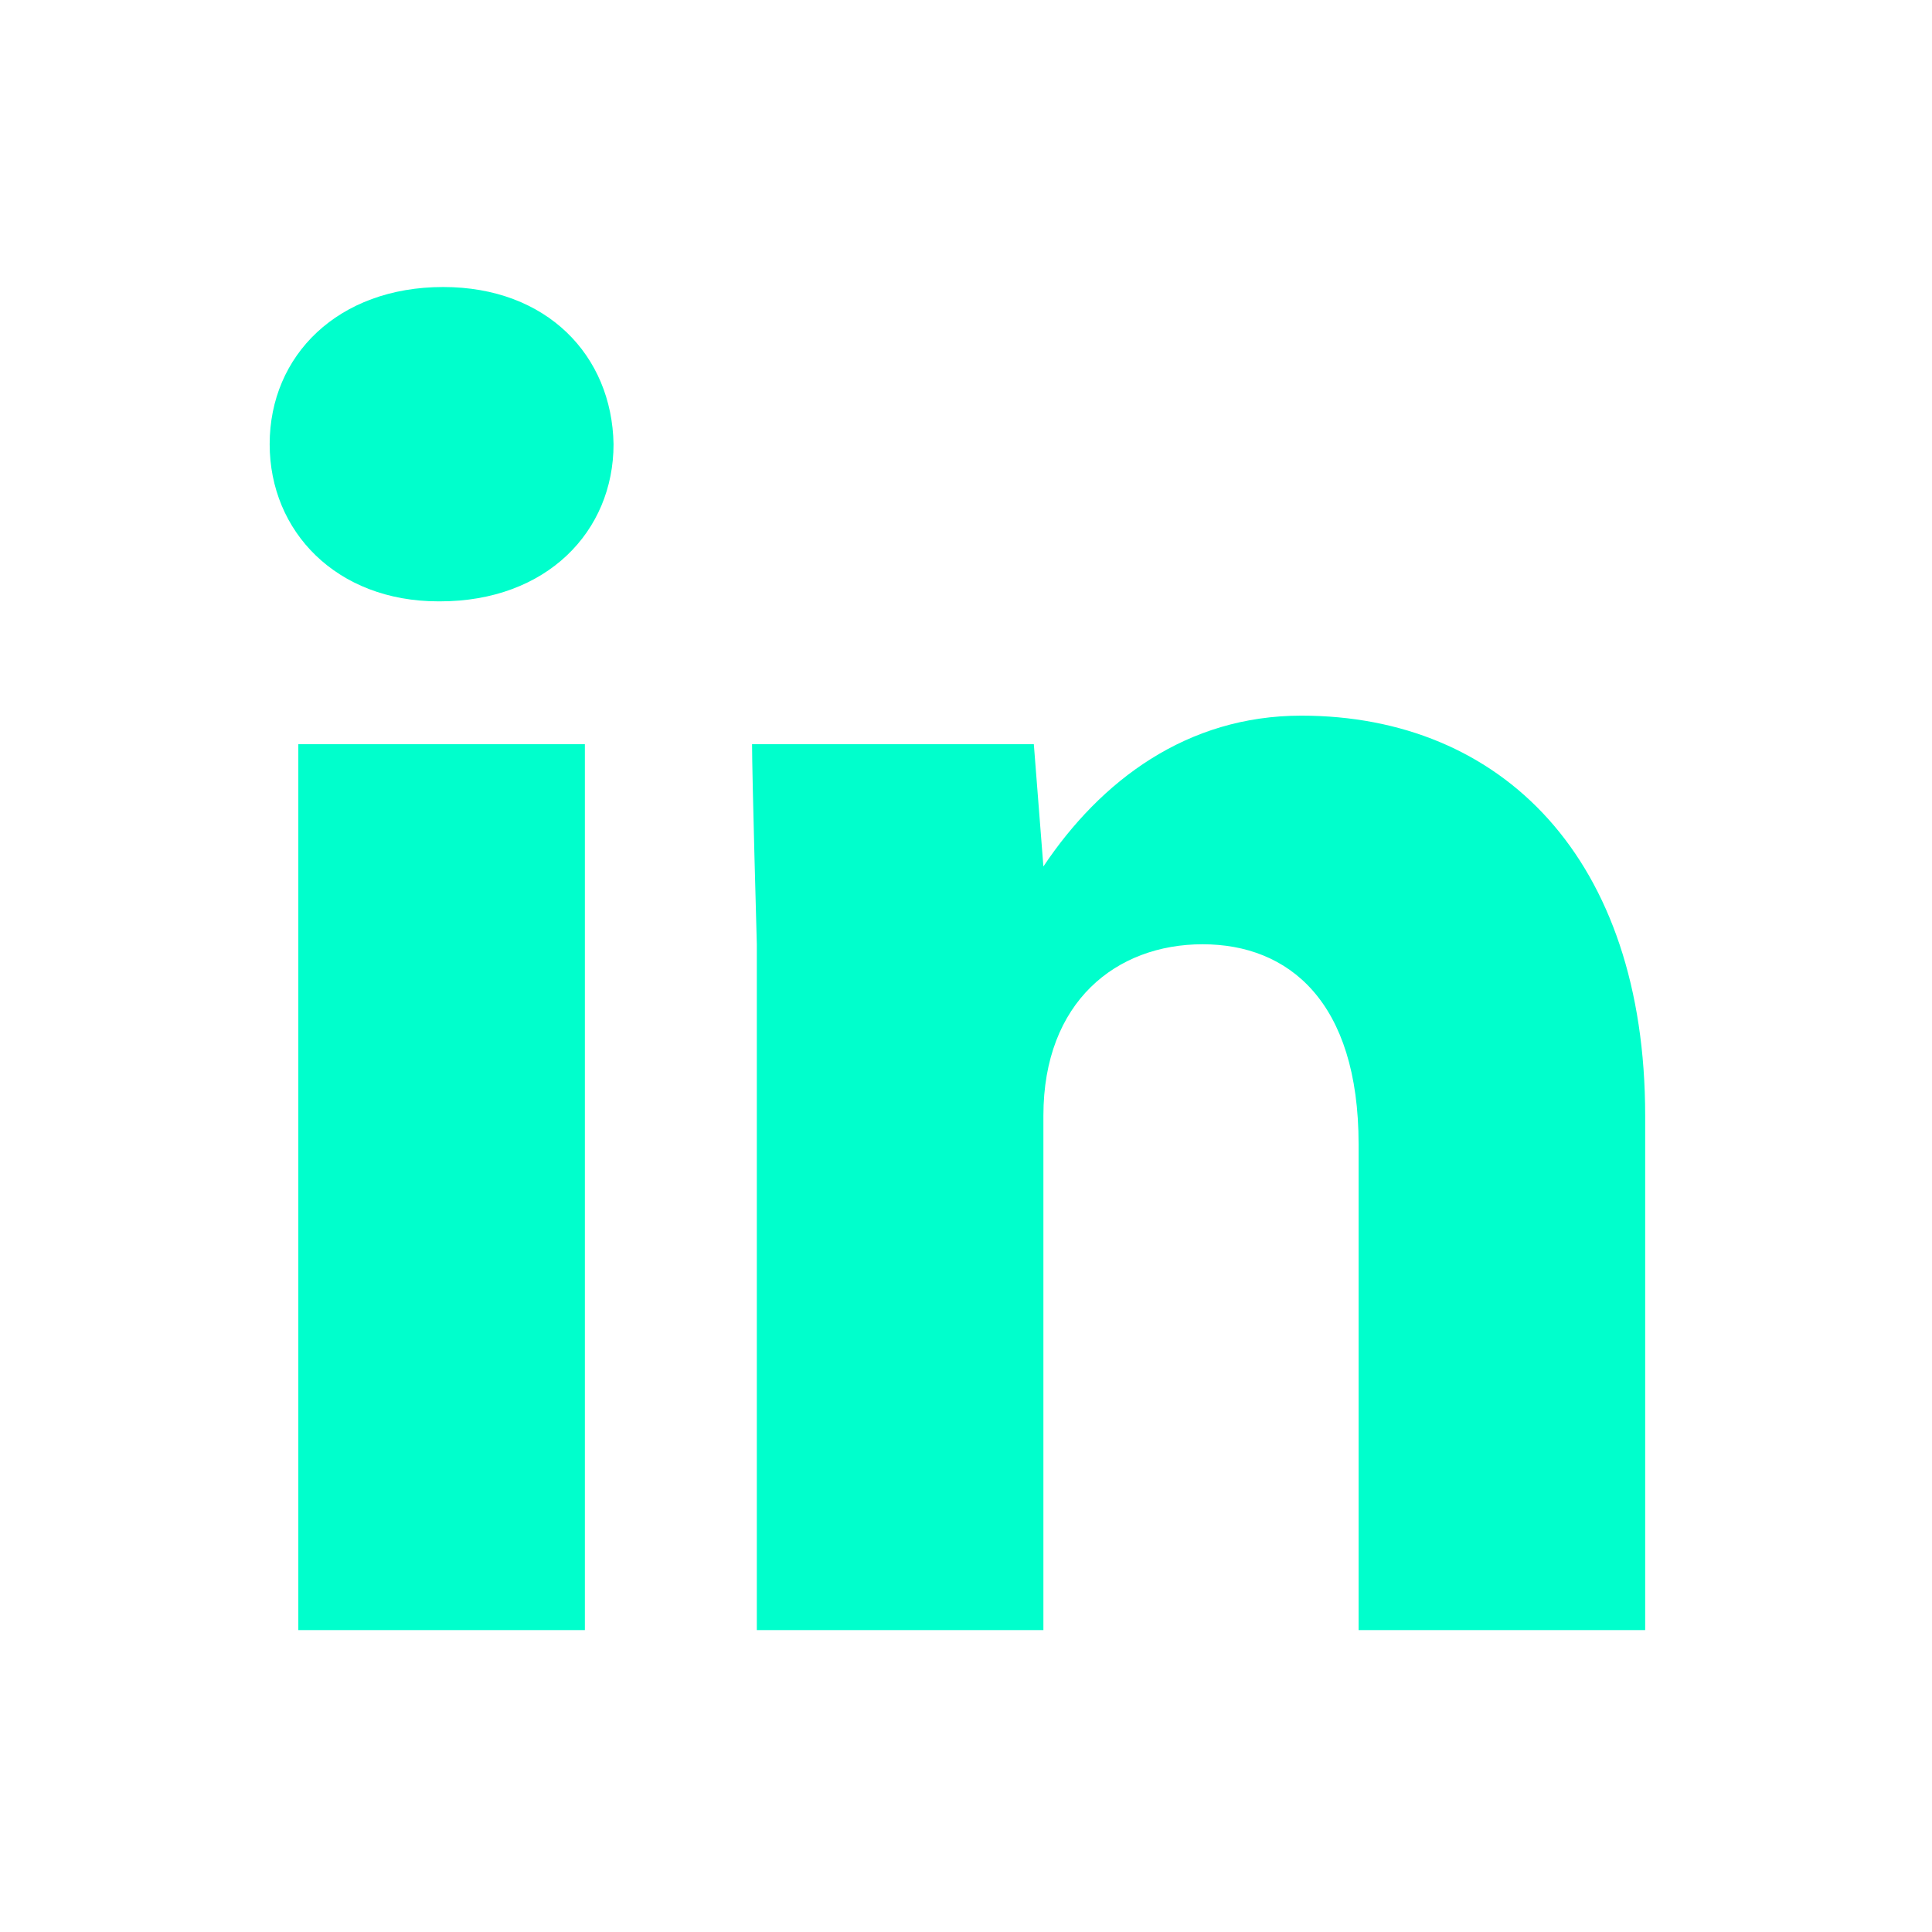
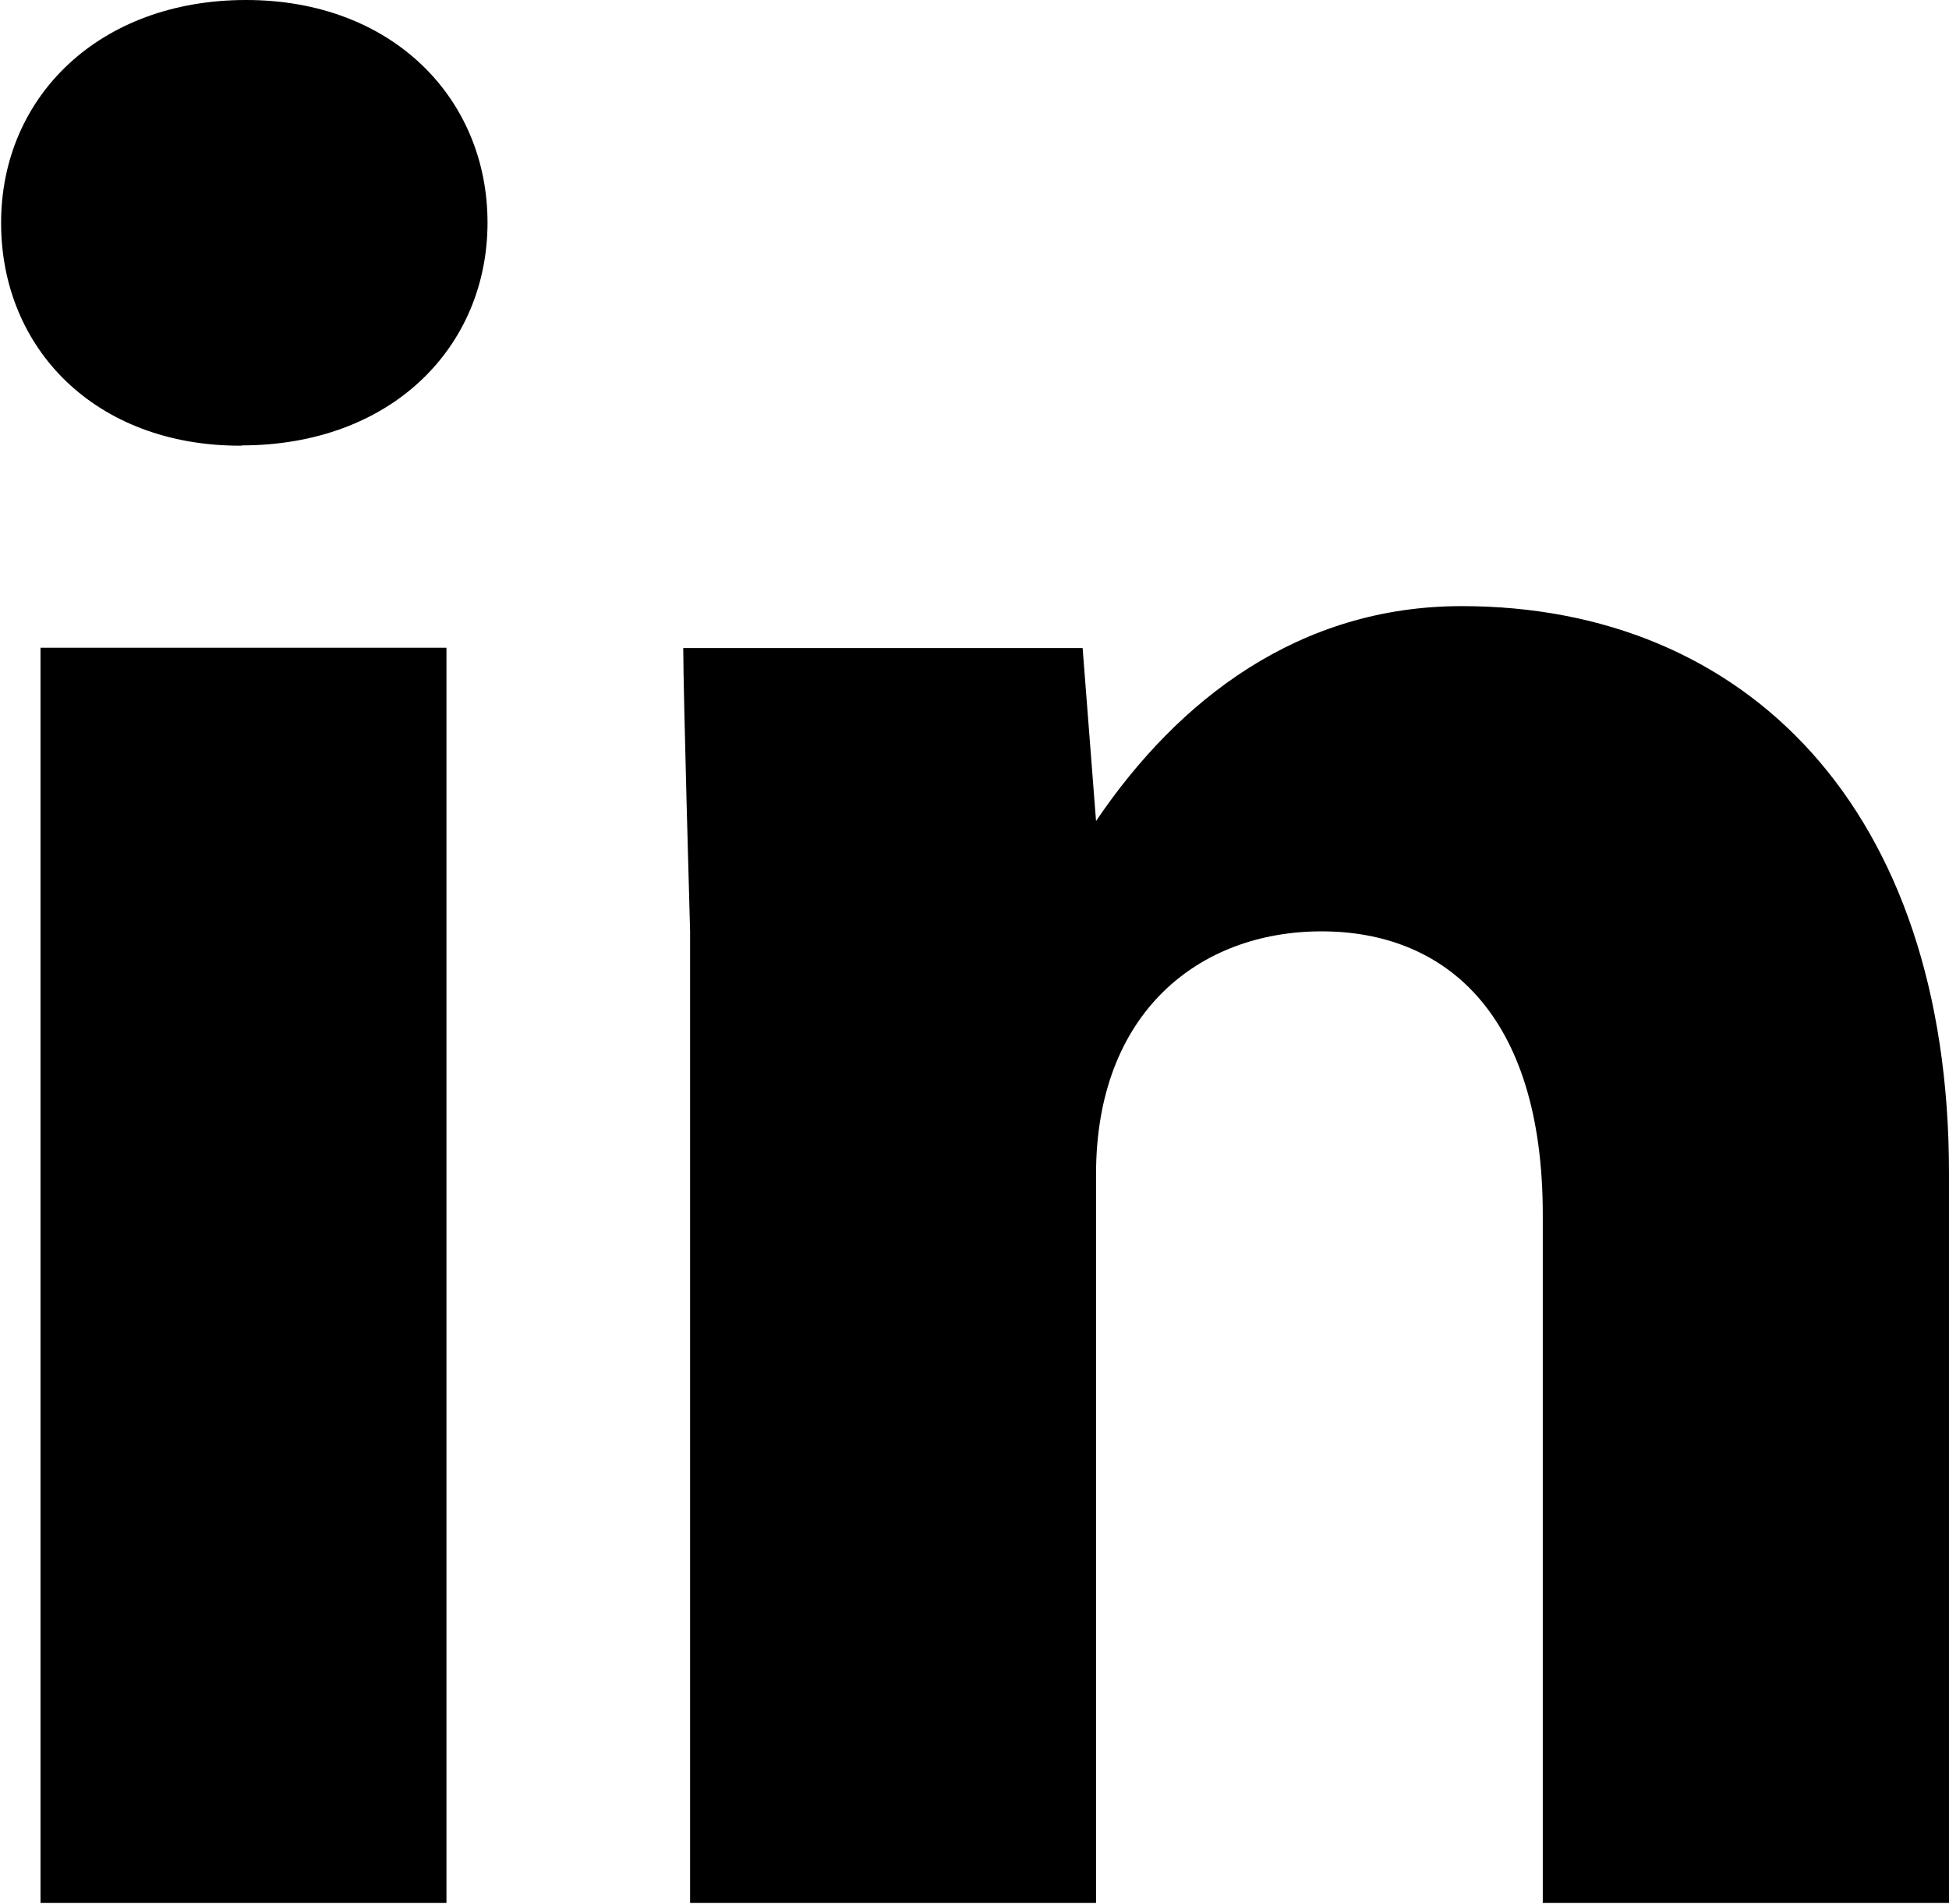
- <svg xmlns="http://www.w3.org/2000/svg" preserveAspectRatio="xMidYMid" width="100" height="100" viewBox="0 0 100 100">
+ <svg xmlns="http://www.w3.org/2000/svg" id="9773132c-b284-4e40-a70d-df4606e11ad6" data-name="Layer 1" viewBox="0 0 71.2 69.52">
  <defs>
-     <style>
-       .cls-1 {
-         fill: #0fc;
-         fill-rule: evenodd;
-       }
-     </style>
+     <style>.f301784a-9a32-4f07-bfd3-4a74cf62dfc0{fill:currentColor;}</style>
  </defs>
-   <path d="M15.441,38.521 L15.441,84.374 L30.273,84.374 L30.273,38.521 L15.441,38.521 ZM54.006,84.374 L39.173,84.374 L39.173,48.875 C39.173,48.875 38.926,40.083 38.926,38.521 L53.511,38.521 L54.006,44.849 C56.972,40.412 61.422,37.042 67.355,37.042 C77.737,37.042 85.154,44.438 85.154,57.750 L85.154,84.374 L70.321,84.374 L70.321,59.229 C70.321,51.834 66.696,48.875 62.246,48.875 C57.796,48.875 54.006,51.834 54.006,57.750 L54.006,84.374 ZM22.775,31.126 C28.296,31.126 31.757,27.510 31.757,22.991 C31.675,18.389 28.296,14.856 22.940,14.856 C17.501,14.856 13.958,18.389 13.958,22.991 C13.958,27.510 17.419,31.126 22.692,31.126 L22.775,31.126 L22.775,31.126 Z" class="cls-1" />
+   <path class="f301784a-9a32-4f07-bfd3-4a74cf62dfc0" d="M15.44,38.52V84.37H30.27V38.52H15.44ZM54,84.37H39.17V48.88s-0.25-8.79-.25-10.35H53.51L54,44.85C57,40.41,61.42,37,67.36,37c10.38,0,17.8,7.4,17.8,20.71V84.37H70.32V59.23c0-7.4-3.62-10.35-8.08-10.35S54,51.83,54,57.75V84.37ZM22.77,31.13c5.52,0,9-3.62,9-8.14s-3.46-8.13-8.82-8.13S14,18.39,14,23s3.46,8.14,8.73,8.14h0.08Z" transform="translate(-13.96 -14.86)" />
</svg>
